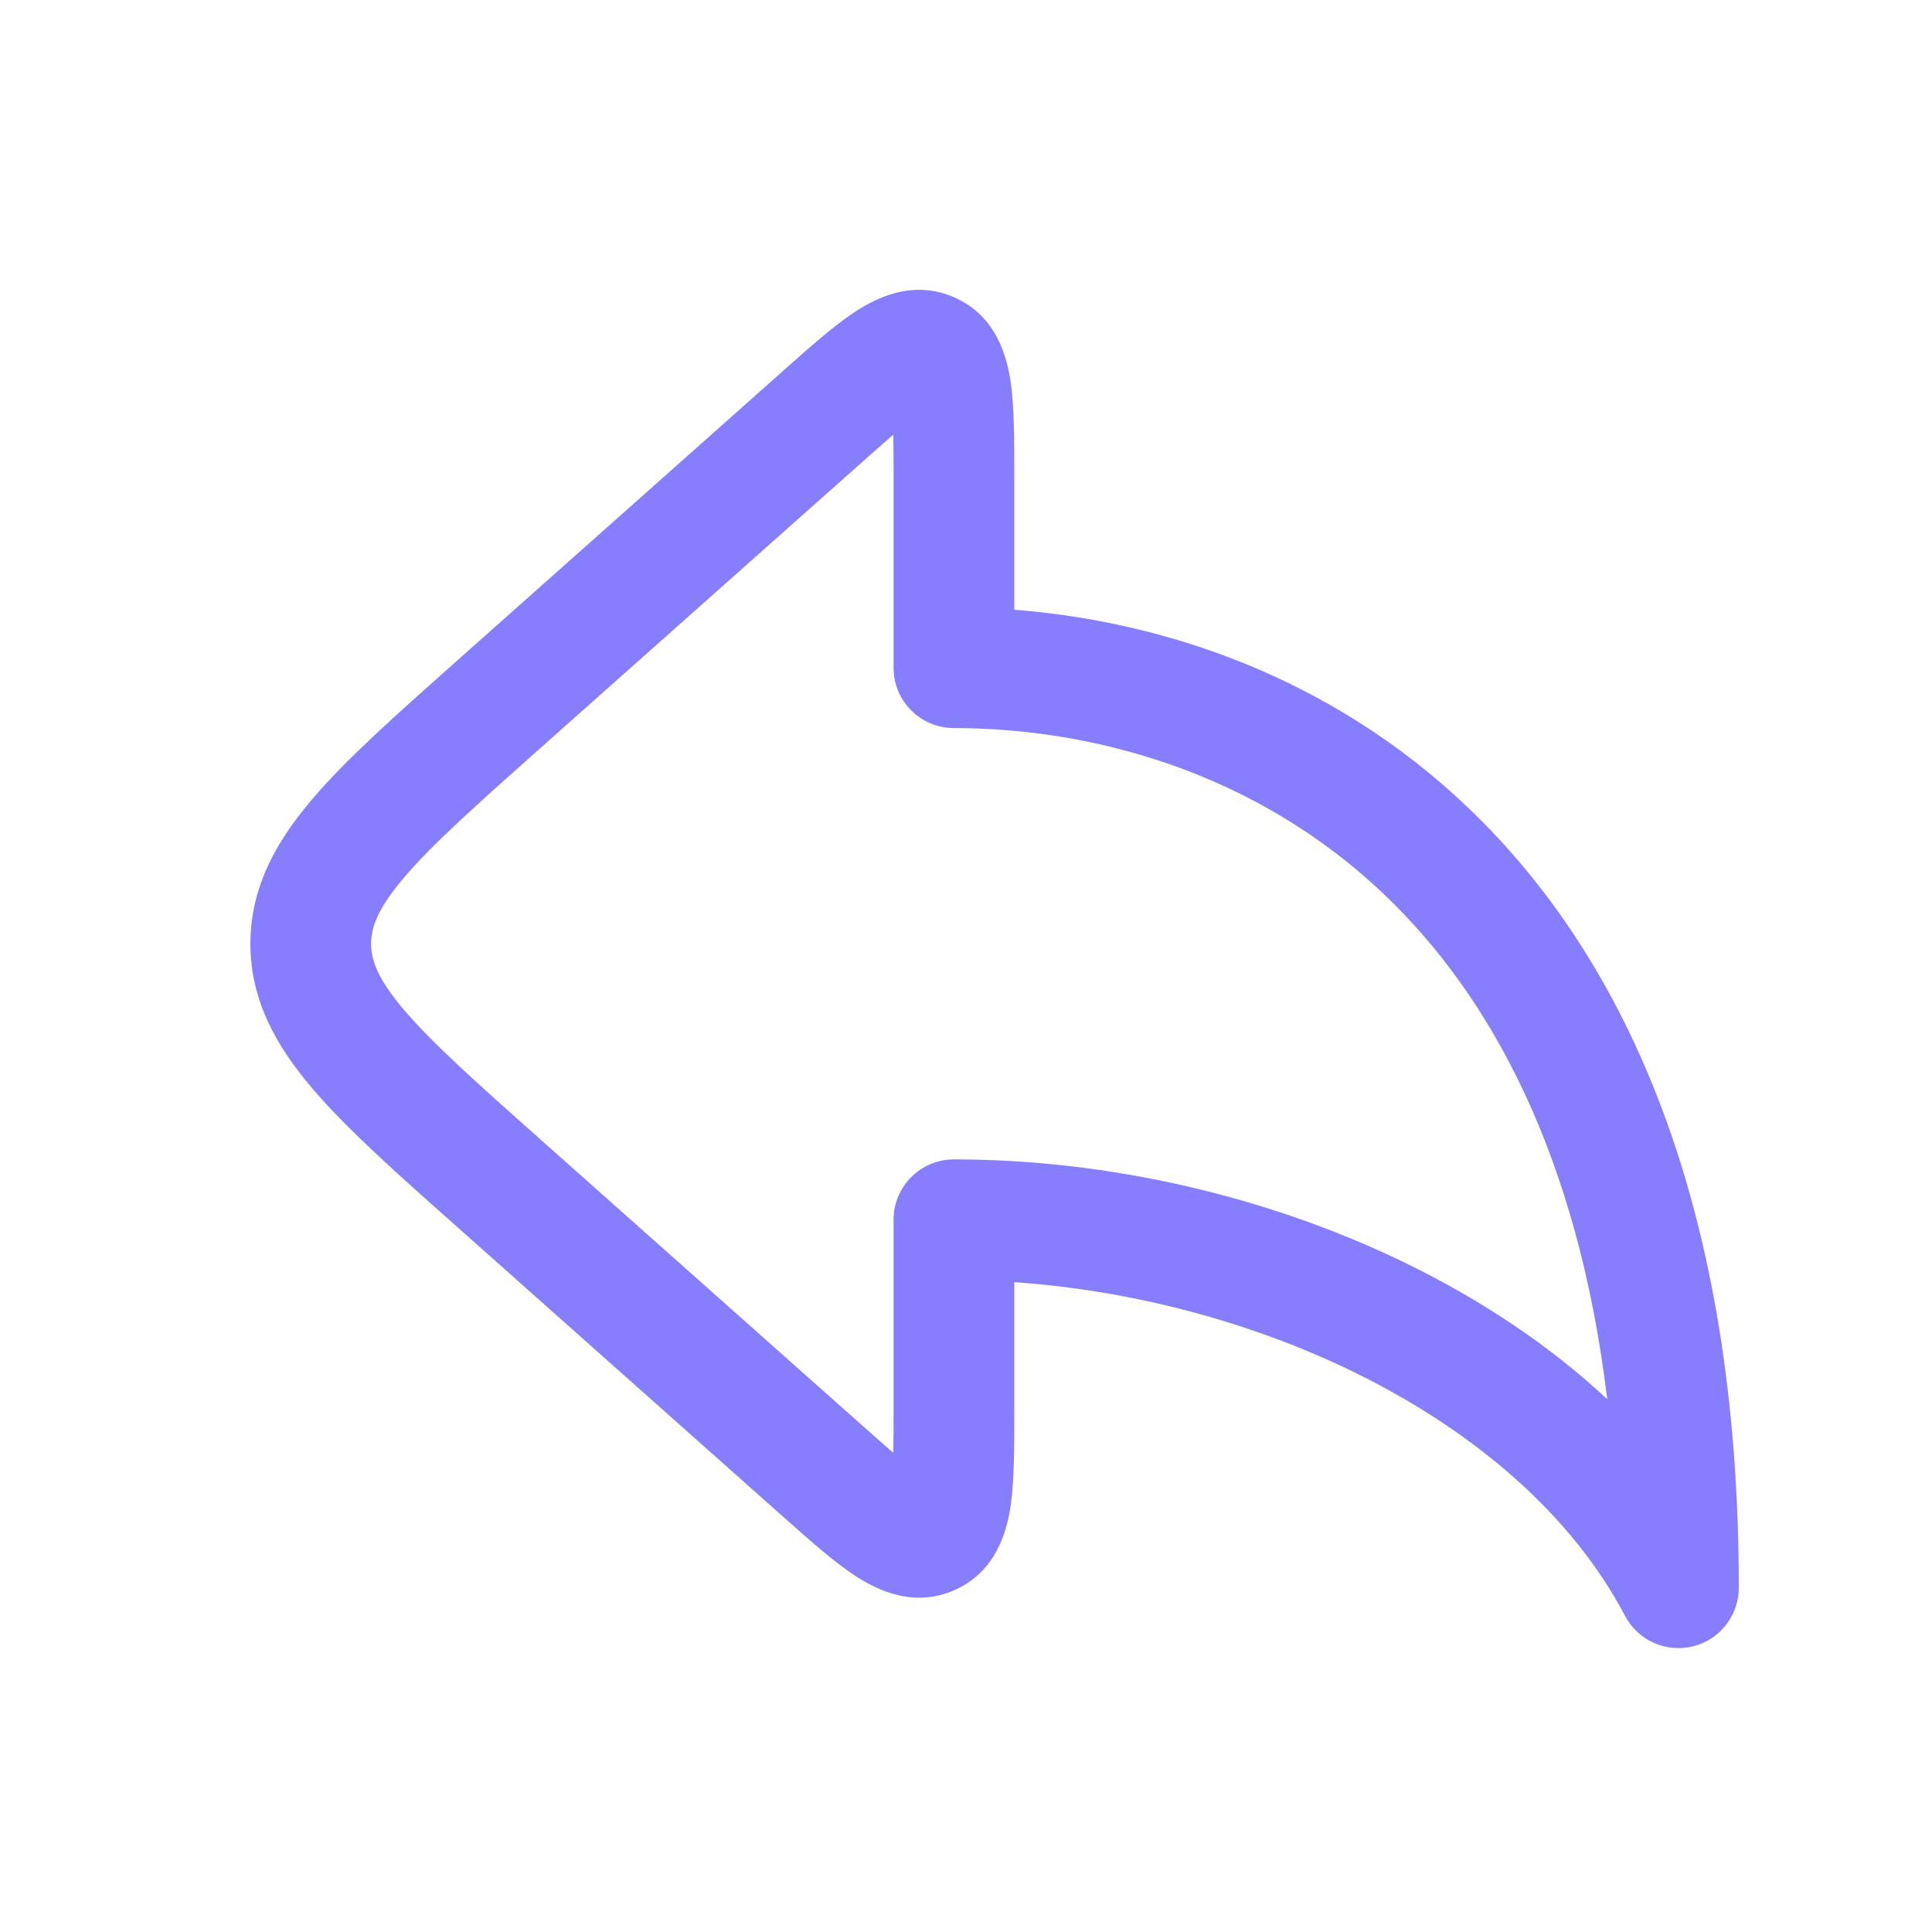
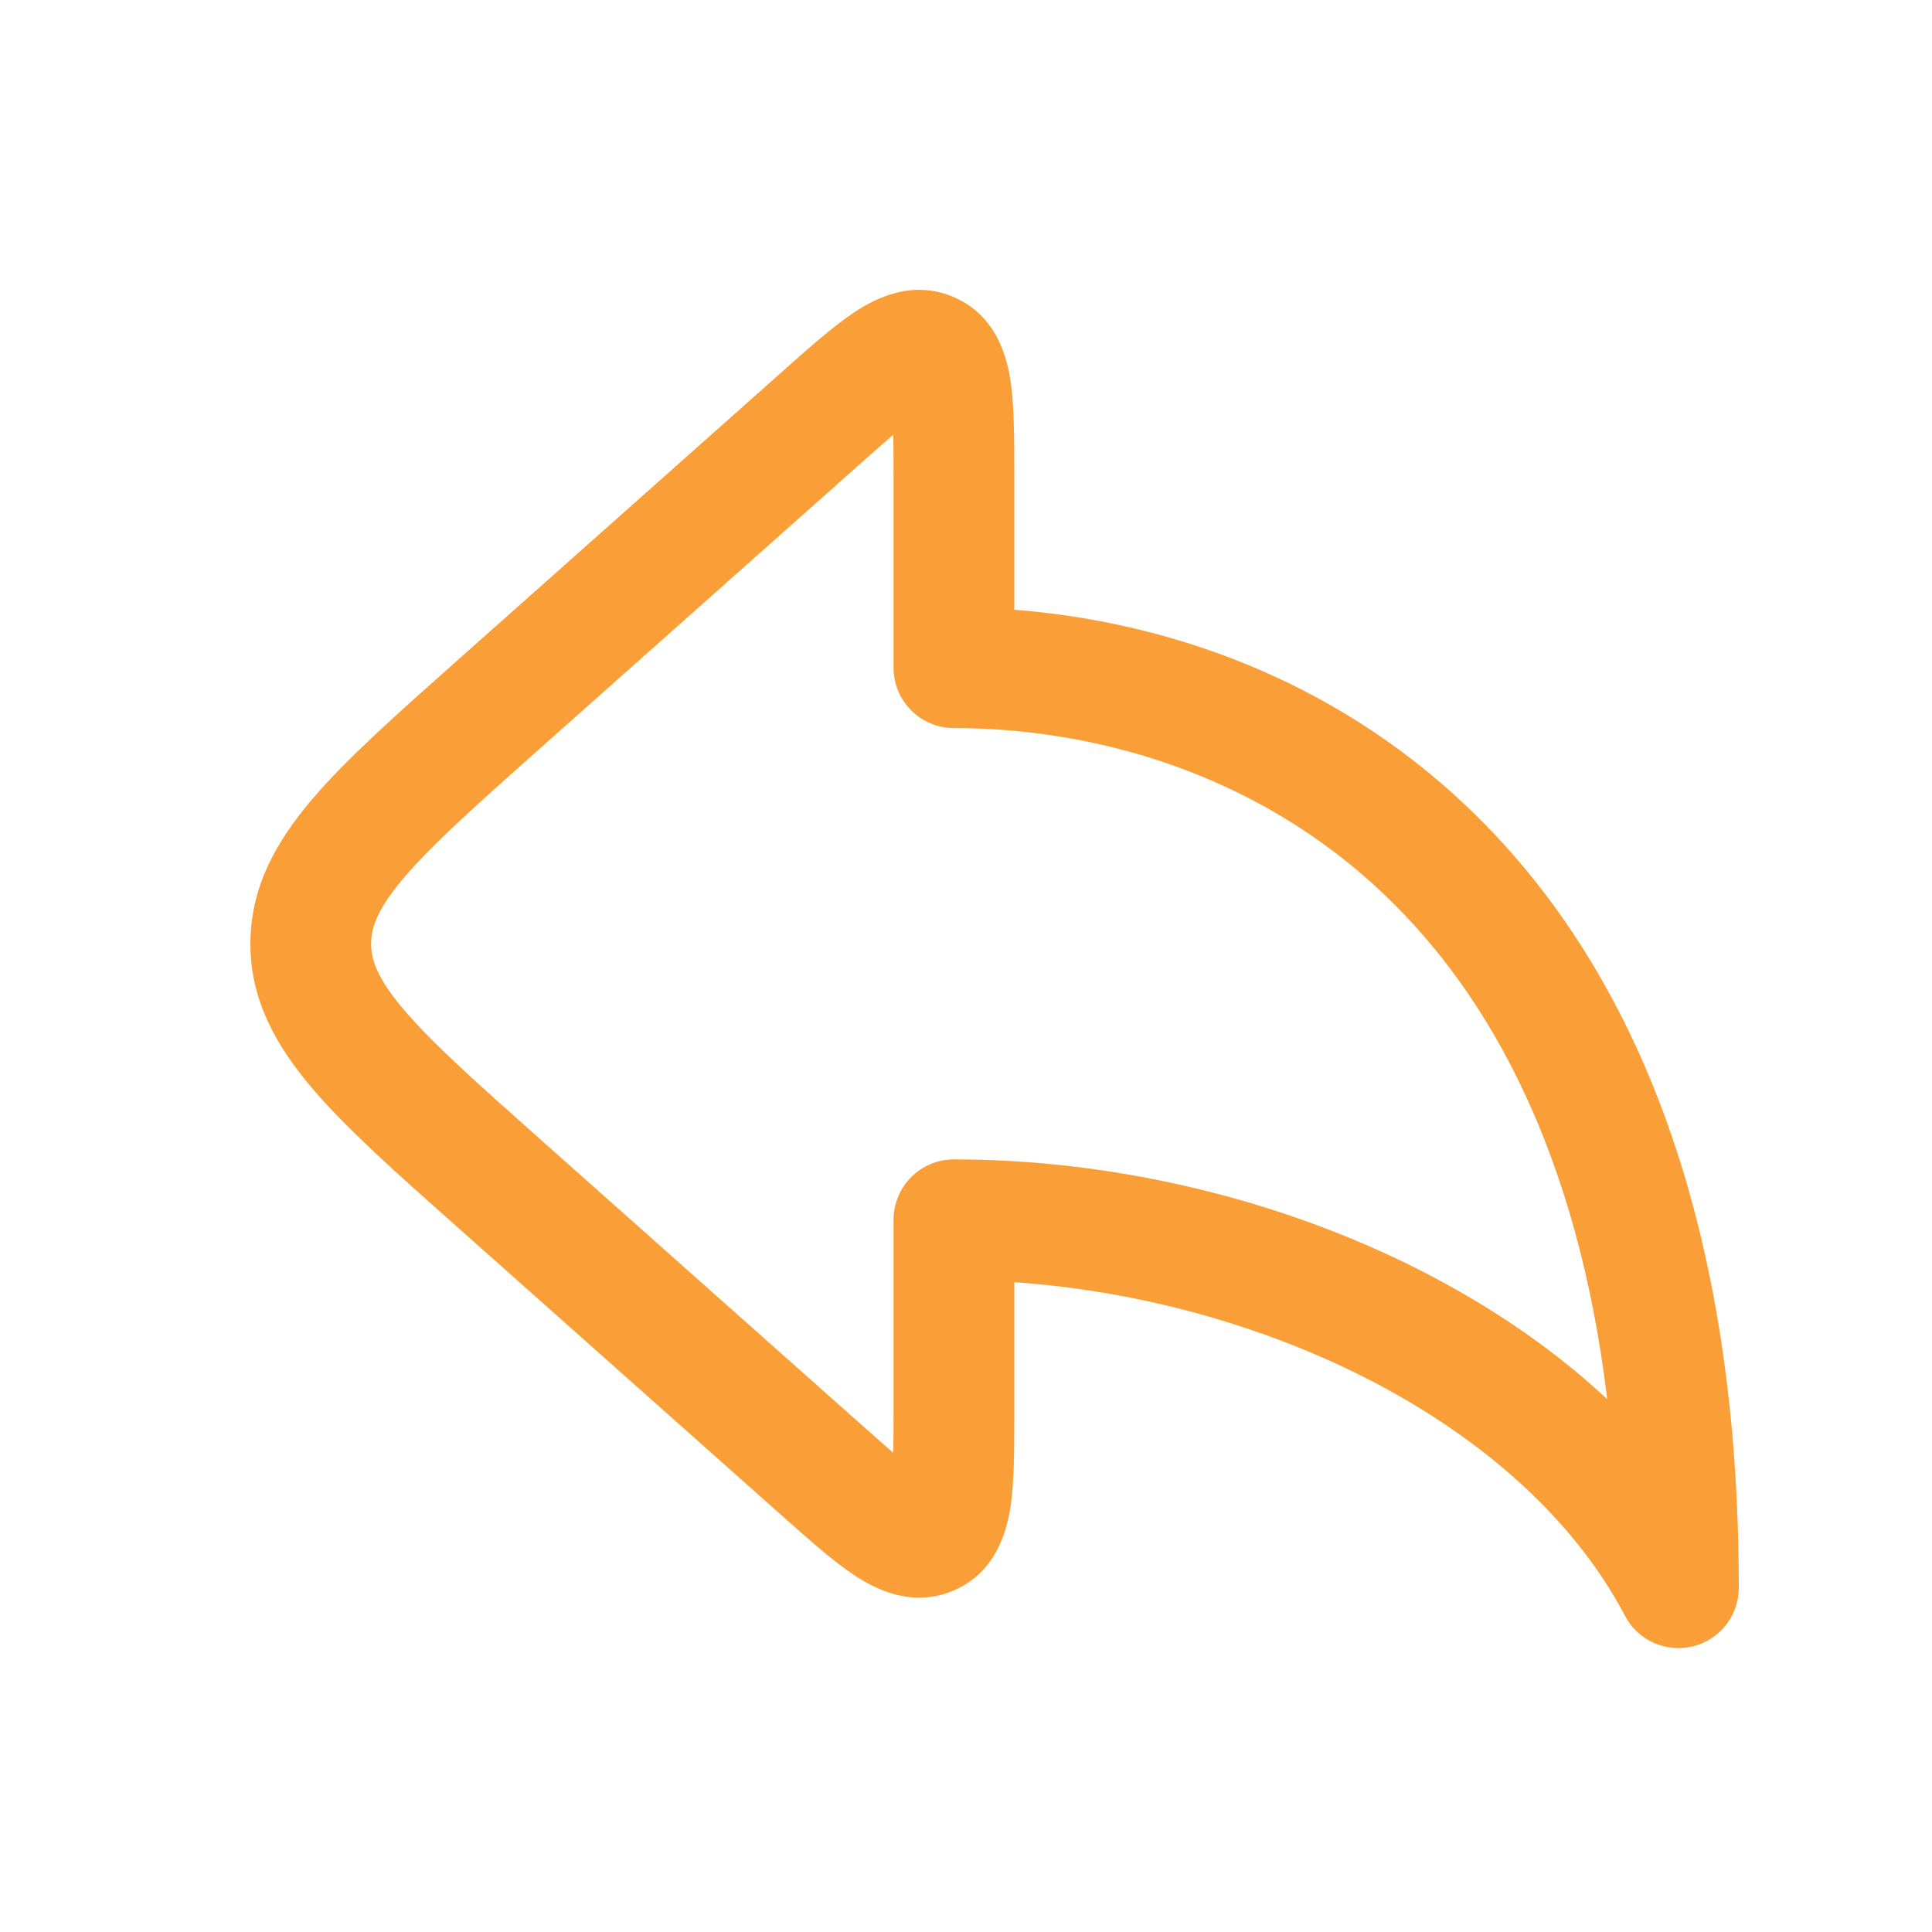
<svg xmlns="http://www.w3.org/2000/svg" width="20" height="20" viewBox="0 0 20 20" fill="none">
-   <path fill-rule="evenodd" clip-rule="evenodd" d="M8.105 3.84C8.094 3.85 8.084 3.859 8.073 3.869L4.728 6.842C4.104 7.397 3.586 7.856 3.231 8.274C2.858 8.713 2.592 9.185 2.592 9.77C2.592 10.354 2.858 10.826 3.231 11.265C3.586 11.683 4.104 12.143 4.728 12.697L8.073 15.671C8.084 15.68 8.094 15.69 8.105 15.699C8.375 15.94 8.628 16.164 8.846 16.308C9.06 16.449 9.449 16.654 9.885 16.459C10.321 16.263 10.426 15.835 10.463 15.582C10.5 15.323 10.5 14.985 10.5 14.624C10.5 14.609 10.5 14.595 10.5 14.581V13.273C11.71 13.357 12.935 13.678 14.008 14.2C15.268 14.815 16.275 15.686 16.822 16.727C16.955 16.981 17.245 17.112 17.525 17.043C17.804 16.974 18 16.724 18 16.436C18 12.502 16.849 9.94 15.203 8.366C13.768 6.993 12.02 6.43 10.5 6.312V4.959C10.5 4.944 10.5 4.93 10.5 4.916C10.5 4.554 10.5 4.216 10.463 3.958C10.426 3.704 10.321 3.276 9.885 3.081C9.449 2.885 9.06 3.09 8.846 3.231C8.628 3.375 8.375 3.6 8.105 3.84ZM9.247 4.5C9.153 4.581 9.041 4.681 8.903 4.803L5.593 7.745C4.925 8.339 4.475 8.741 4.183 9.084C3.903 9.413 3.842 9.606 3.842 9.77C3.842 9.933 3.903 10.126 4.183 10.455C4.475 10.798 4.925 11.2 5.593 11.794L8.903 14.736C9.041 14.858 9.153 14.958 9.247 15.039C9.25 14.915 9.25 14.764 9.25 14.581V12.627C9.25 12.281 9.53 12.002 9.875 12.002C11.469 12.002 13.125 12.38 14.555 13.077C15.321 13.45 16.034 13.921 16.638 14.484C16.331 11.944 15.423 10.306 14.339 9.269C12.989 7.977 11.283 7.537 9.875 7.537C9.53 7.537 9.25 7.258 9.25 6.912V4.959C9.25 4.775 9.25 4.624 9.247 4.5Z" fill="#877EFF" />
+   <path fill-rule="evenodd" clip-rule="evenodd" d="M8.105 3.84C8.094 3.85 8.084 3.859 8.073 3.869L4.728 6.842C4.104 7.397 3.586 7.856 3.231 8.274C2.858 8.713 2.592 9.185 2.592 9.77C2.592 10.354 2.858 10.826 3.231 11.265C3.586 11.683 4.104 12.143 4.728 12.697L8.073 15.671C8.084 15.68 8.094 15.69 8.105 15.699C8.375 15.94 8.628 16.164 8.846 16.308C9.06 16.449 9.449 16.654 9.885 16.459C10.321 16.263 10.426 15.835 10.463 15.582C10.5 15.323 10.5 14.985 10.5 14.624C10.5 14.609 10.5 14.595 10.5 14.581V13.273C11.71 13.357 12.935 13.678 14.008 14.2C15.268 14.815 16.275 15.686 16.822 16.727C16.955 16.981 17.245 17.112 17.525 17.043C17.804 16.974 18 16.724 18 16.436C18 12.502 16.849 9.94 15.203 8.366C13.768 6.993 12.02 6.43 10.5 6.312V4.959C10.5 4.944 10.5 4.93 10.5 4.916C10.5 4.554 10.5 4.216 10.463 3.958C10.426 3.704 10.321 3.276 9.885 3.081C9.449 2.885 9.06 3.09 8.846 3.231C8.628 3.375 8.375 3.6 8.105 3.84ZM9.247 4.5C9.153 4.581 9.041 4.681 8.903 4.803L5.593 7.745C4.925 8.339 4.475 8.741 4.183 9.084C3.903 9.413 3.842 9.606 3.842 9.77C3.842 9.933 3.903 10.126 4.183 10.455C4.475 10.798 4.925 11.2 5.593 11.794L8.903 14.736C9.041 14.858 9.153 14.958 9.247 15.039C9.25 14.915 9.25 14.764 9.25 14.581V12.627C9.25 12.281 9.53 12.002 9.875 12.002C11.469 12.002 13.125 12.38 14.555 13.077C15.321 13.45 16.034 13.921 16.638 14.484C16.331 11.944 15.423 10.306 14.339 9.269C12.989 7.977 11.283 7.537 9.875 7.537C9.53 7.537 9.25 7.258 9.25 6.912V4.959C9.25 4.775 9.25 4.624 9.247 4.5Z" fill="#FA9F37" />
</svg>
